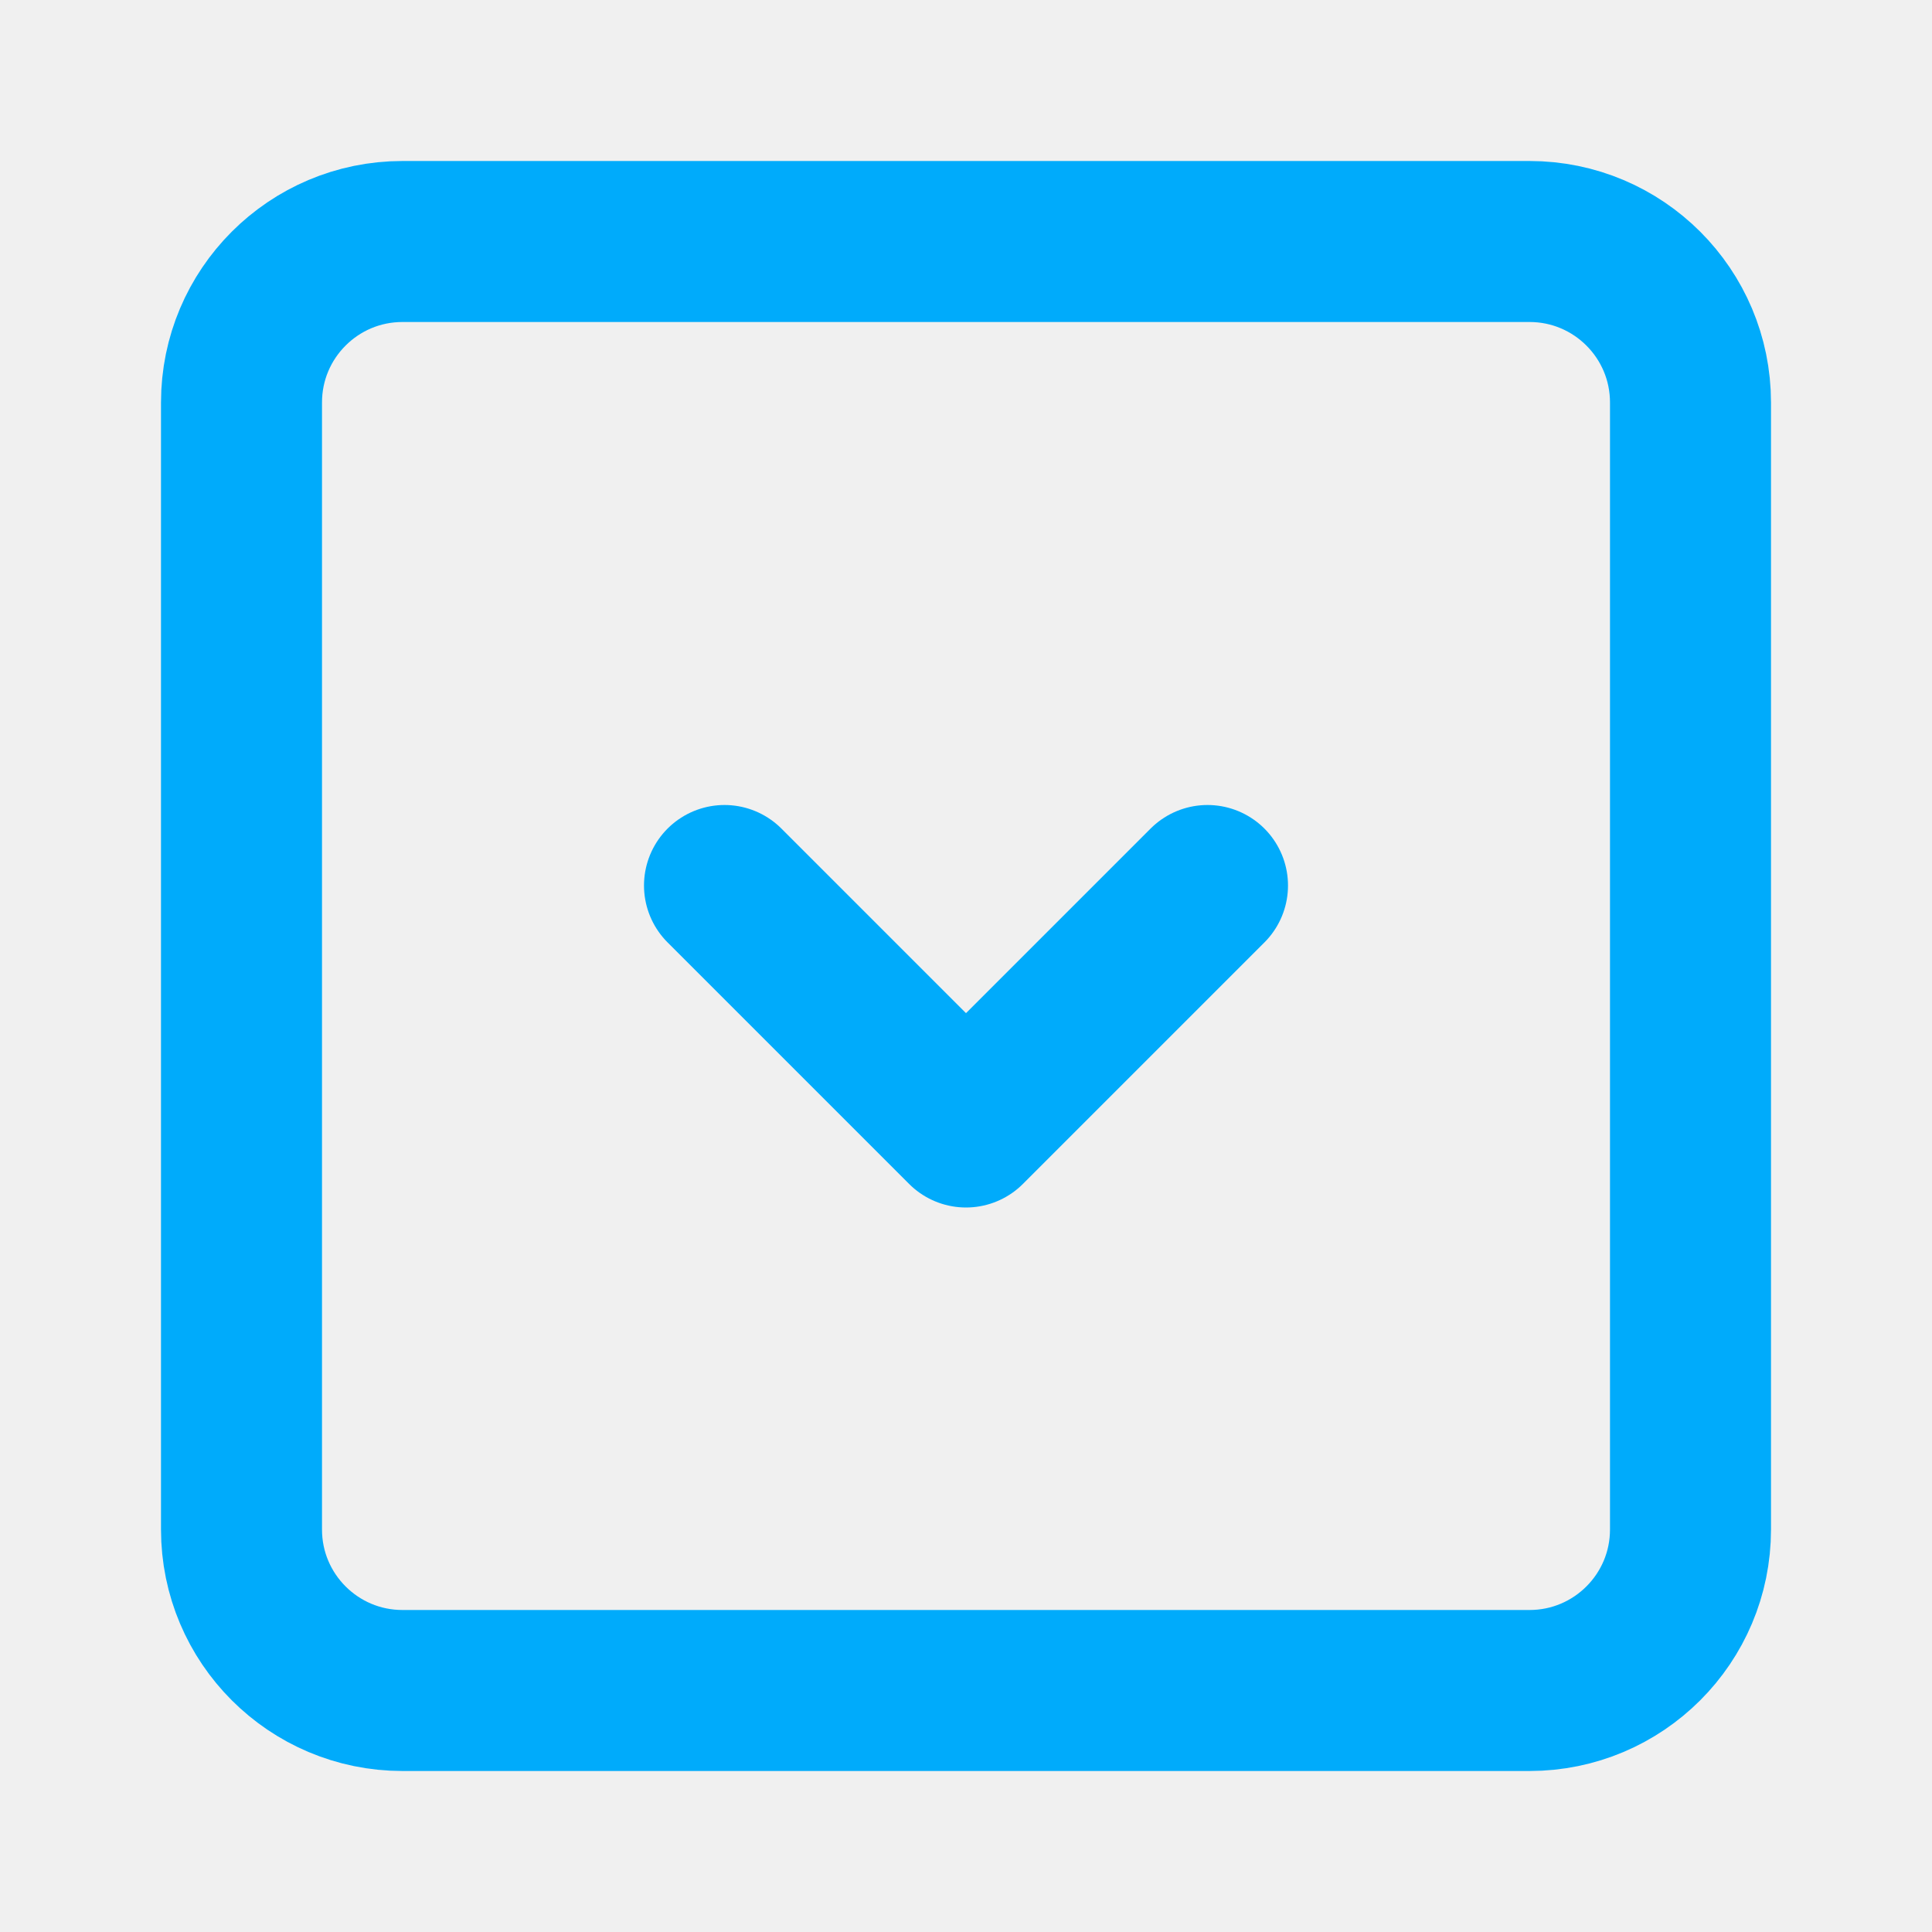
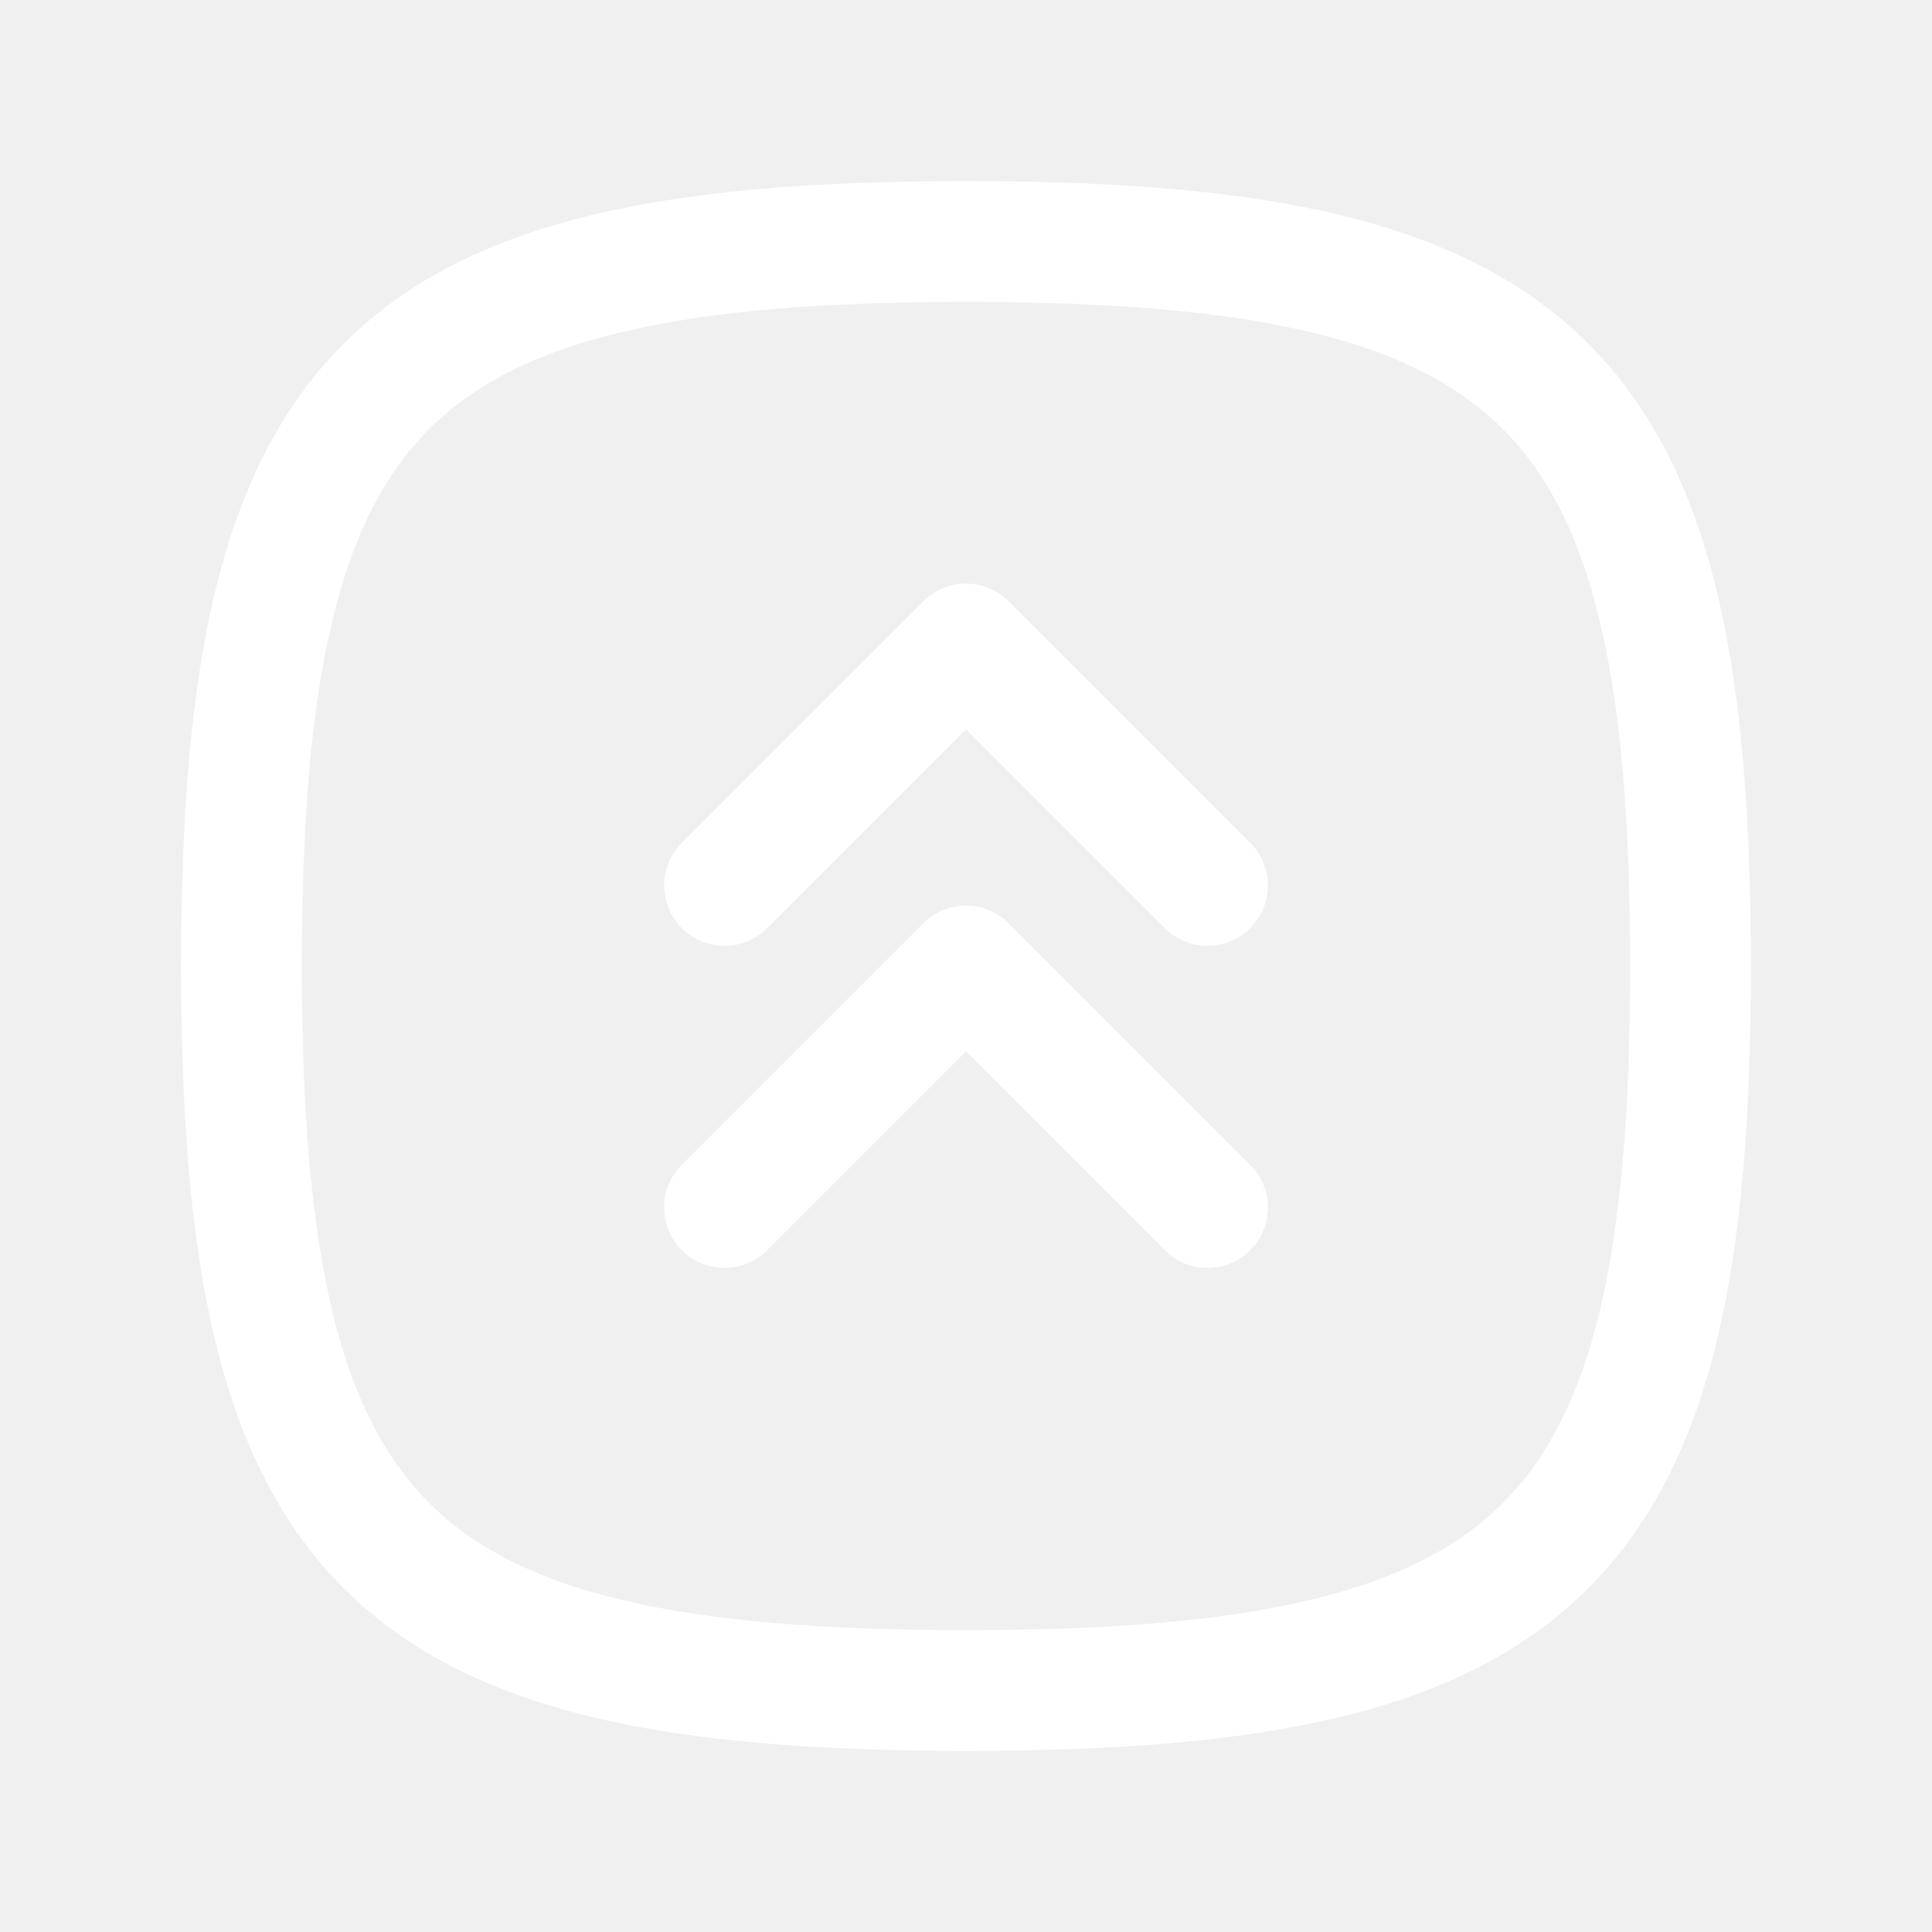
- <svg xmlns="http://www.w3.org/2000/svg" class="icon icon-tabler icon-tabler-square-chevron-down" width="32" height="32" viewBox="0 0 24 24" stroke-width="2" stroke="#00abfb" fill="none" stroke-linecap="round" stroke-linejoin="round">
+ <svg xmlns="http://www.w3.org/2000/svg" class="icon icon-tabler icon-tabler-square-rounded-chevrons-up" width="44" height="44" viewBox="0 0 24 24" stroke-width="1.5" stroke="#fff" fill="none" stroke-linecap="round" stroke-linejoin="round">
  <path stroke="none" d="M0 0h24v24H0z" fill="none" />
-   <path d="M15 11l-3 3l-3 -3" />
-   <path d="M3 3m0 2a2 2 0 0 1 2 -2h14a2 2 0 0 1 2 2v14a2 2 0 0 1 -2 2h-14a2 2 0 0 1 -2 -2z" />
+   <path d="M9 15l3 -3l3 3" />
+   <path d="M9 11l3 -3l3 3" />
+   <path d="M12 3c7.2 0 9 1.8 9 9s-1.8 9 -9 9s-9 -1.8 -9 -9s1.8 -9 9 -9z" />
</svg>
